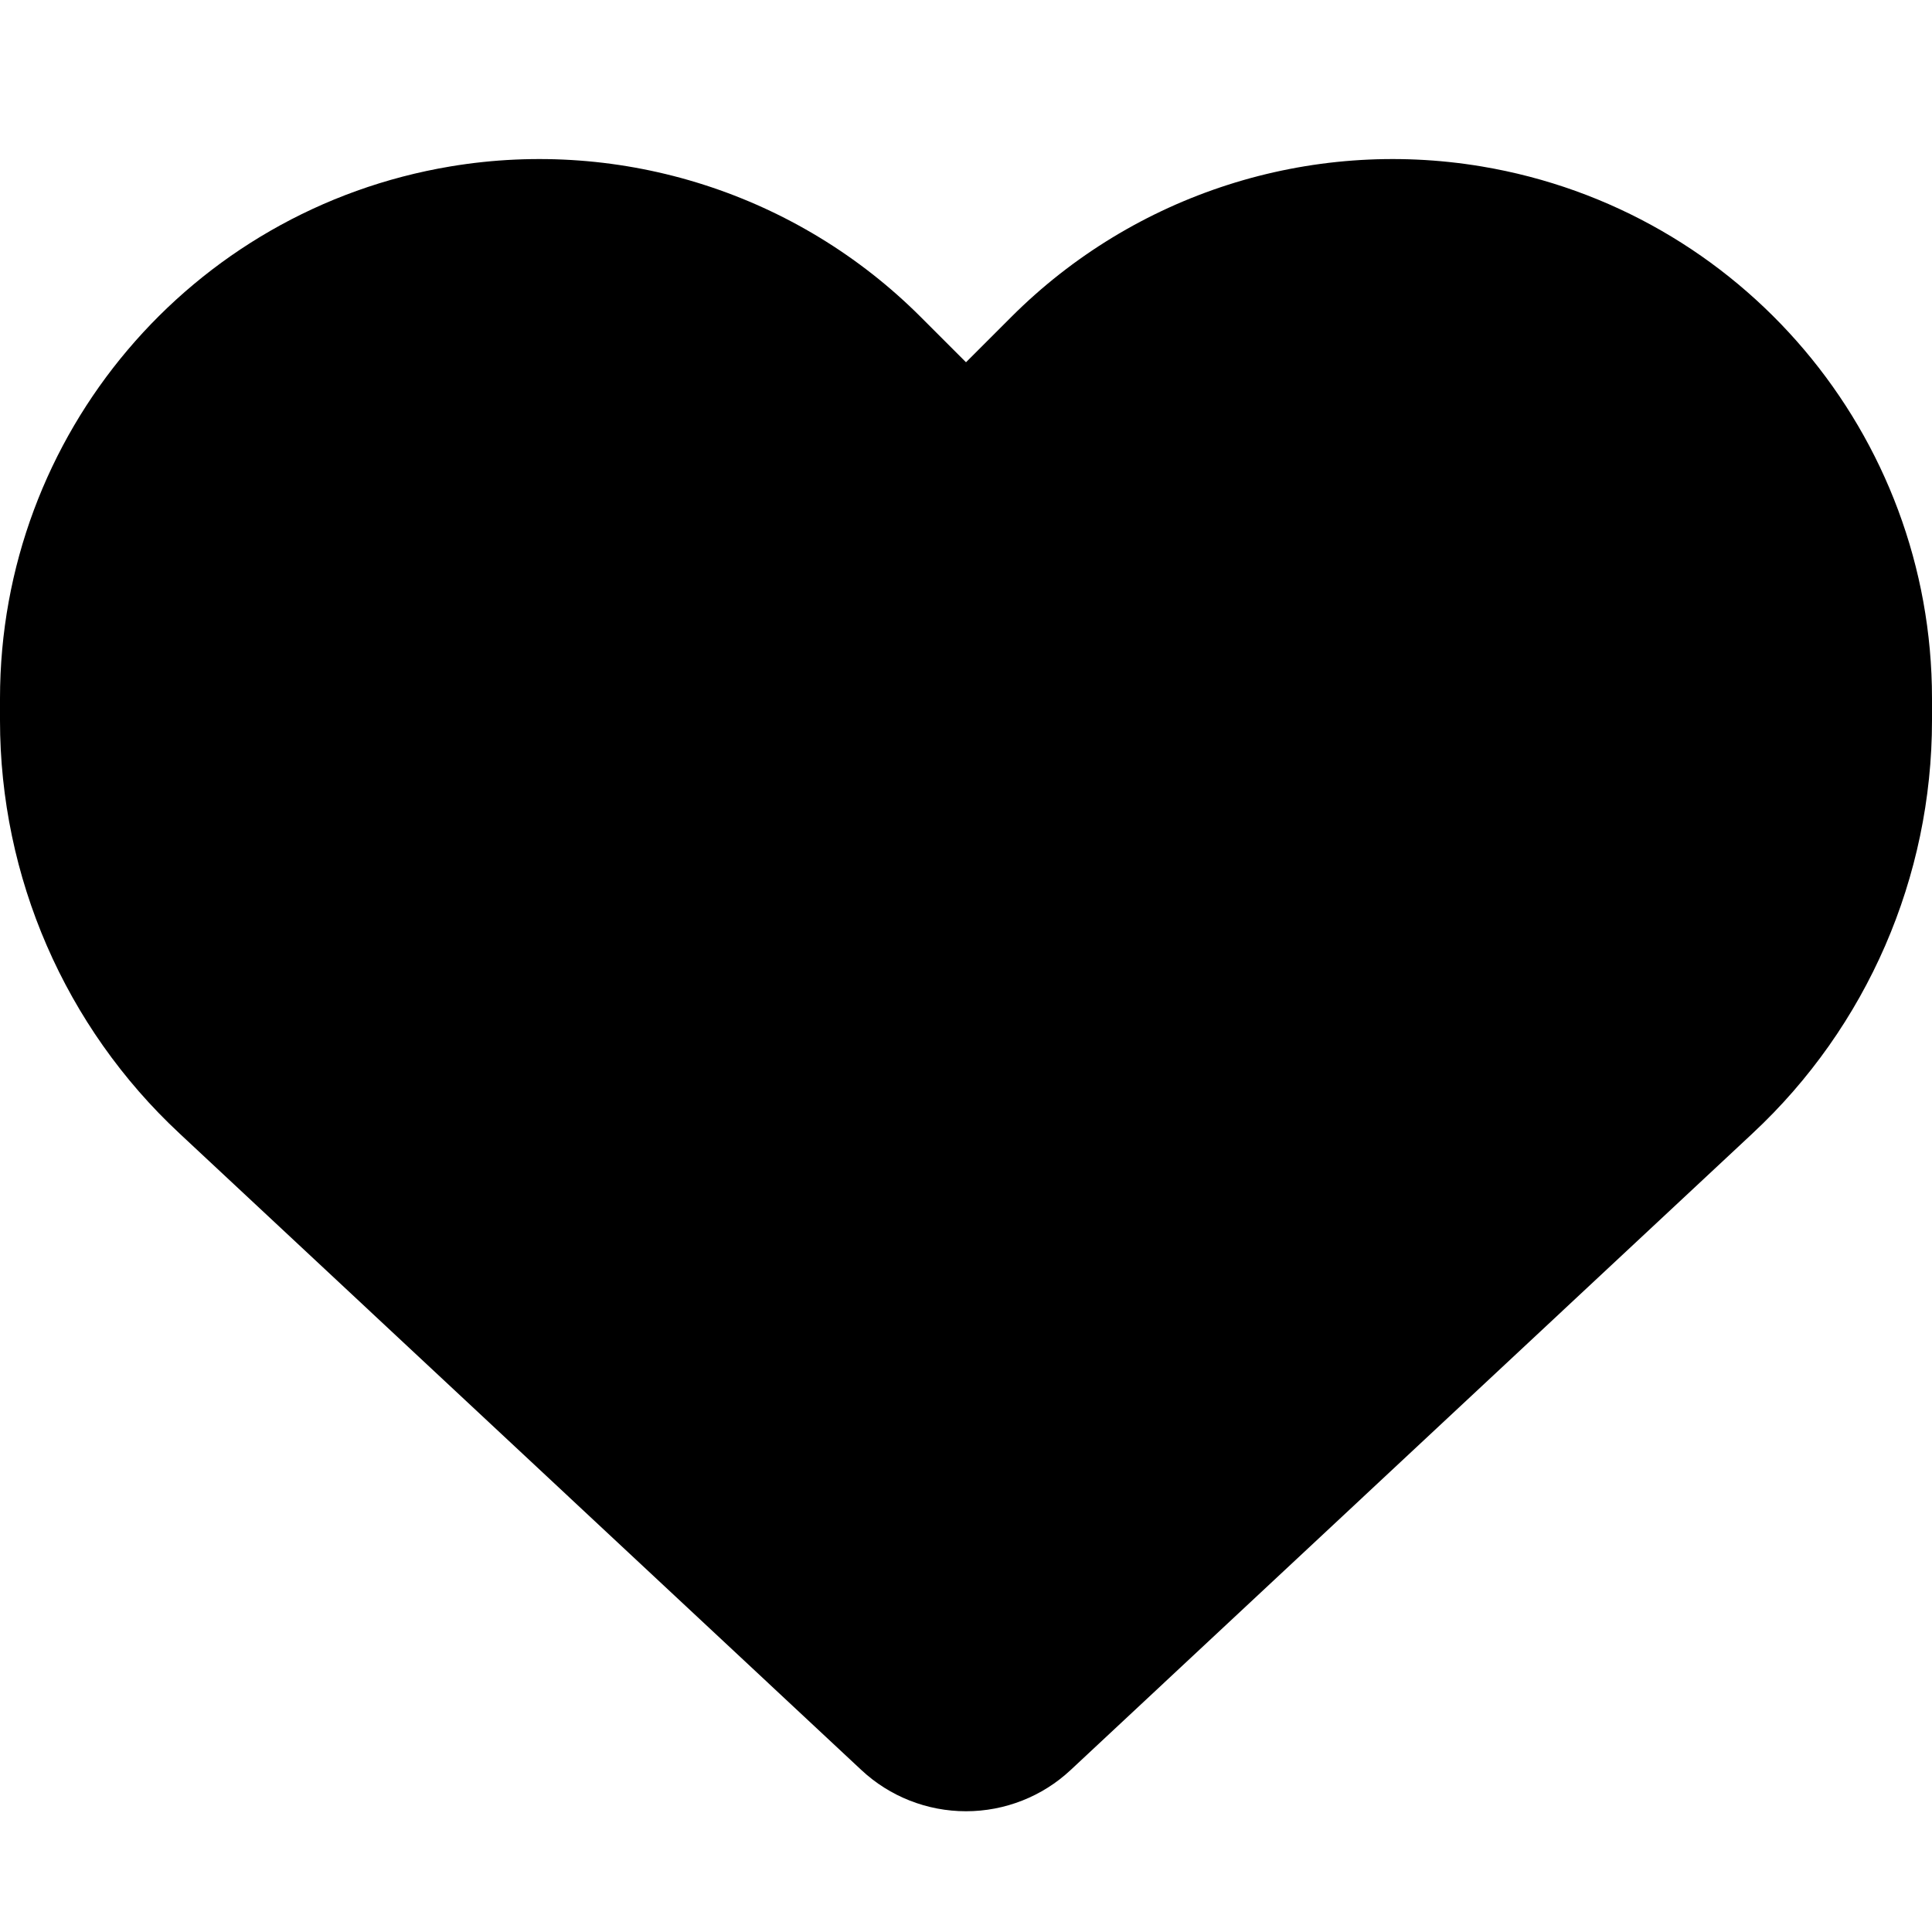
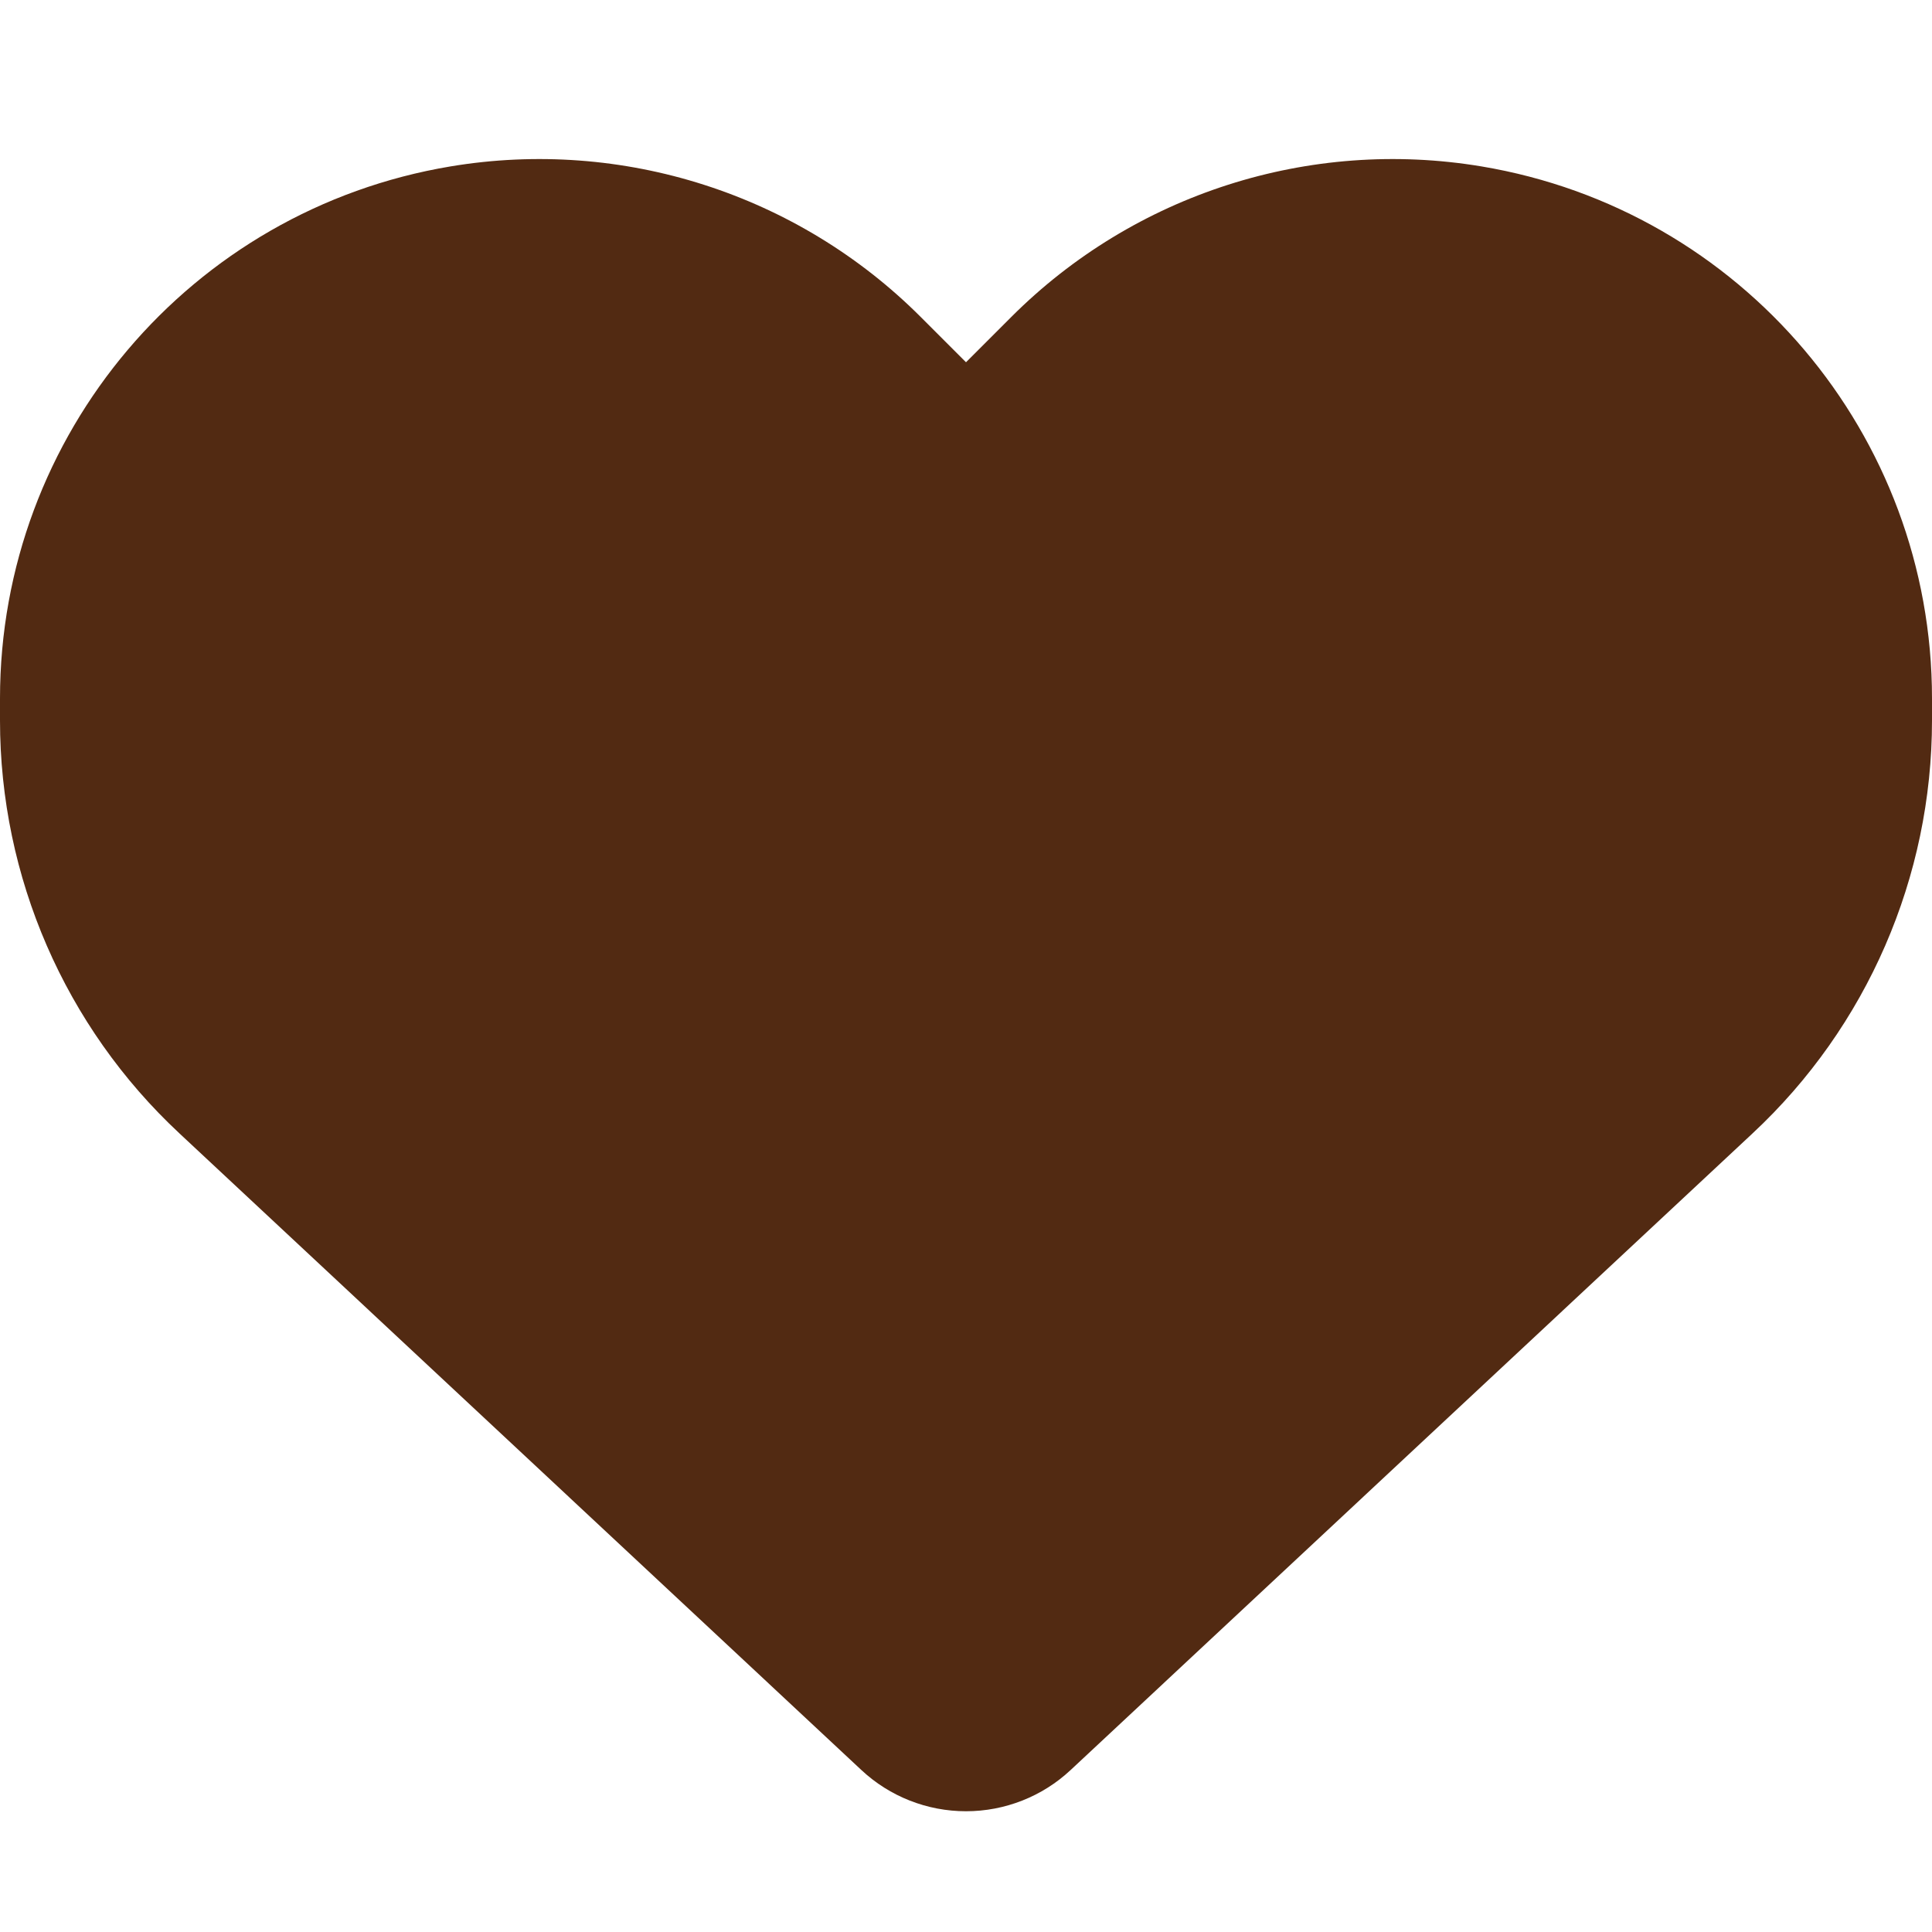
<svg xmlns="http://www.w3.org/2000/svg" viewBox="0 0 512 512">
-   <path d="M47.6 300.4L228.3 469.1c7.5 7 17.4 10.9 27.7 10.9s20.2-3.9 27.7-10.9L464.4 300.4c30.4-28.3 47.6-68 47.6-109.5v-5.8c0-69.9-50.5-129.5-119.4-141C347 36.5 300.6 51.4 268 84L256 96 244 84c-32.6-32.6-79-47.5-124.6-39.9C50.5 55.6 0 115.2 0 185.1v5.8c0 41.5 17.2 81.2 47.6 109.5z" />
+   <path fill="#522a12" d="M47.6 300.4L228.3 469.1c7.5 7 17.4 10.9 27.7 10.9s20.2-3.9 27.7-10.9L464.4 300.4c30.4-28.3 47.6-68 47.6-109.5v-5.8c0-69.9-50.5-129.5-119.4-141C347 36.5 300.6 51.4 268 84L256 96 244 84c-32.6-32.6-79-47.5-124.6-39.9C50.5 55.6 0 115.2 0 185.1v5.8c0 41.5 17.2 81.2 47.6 109.5z" />
</svg>
